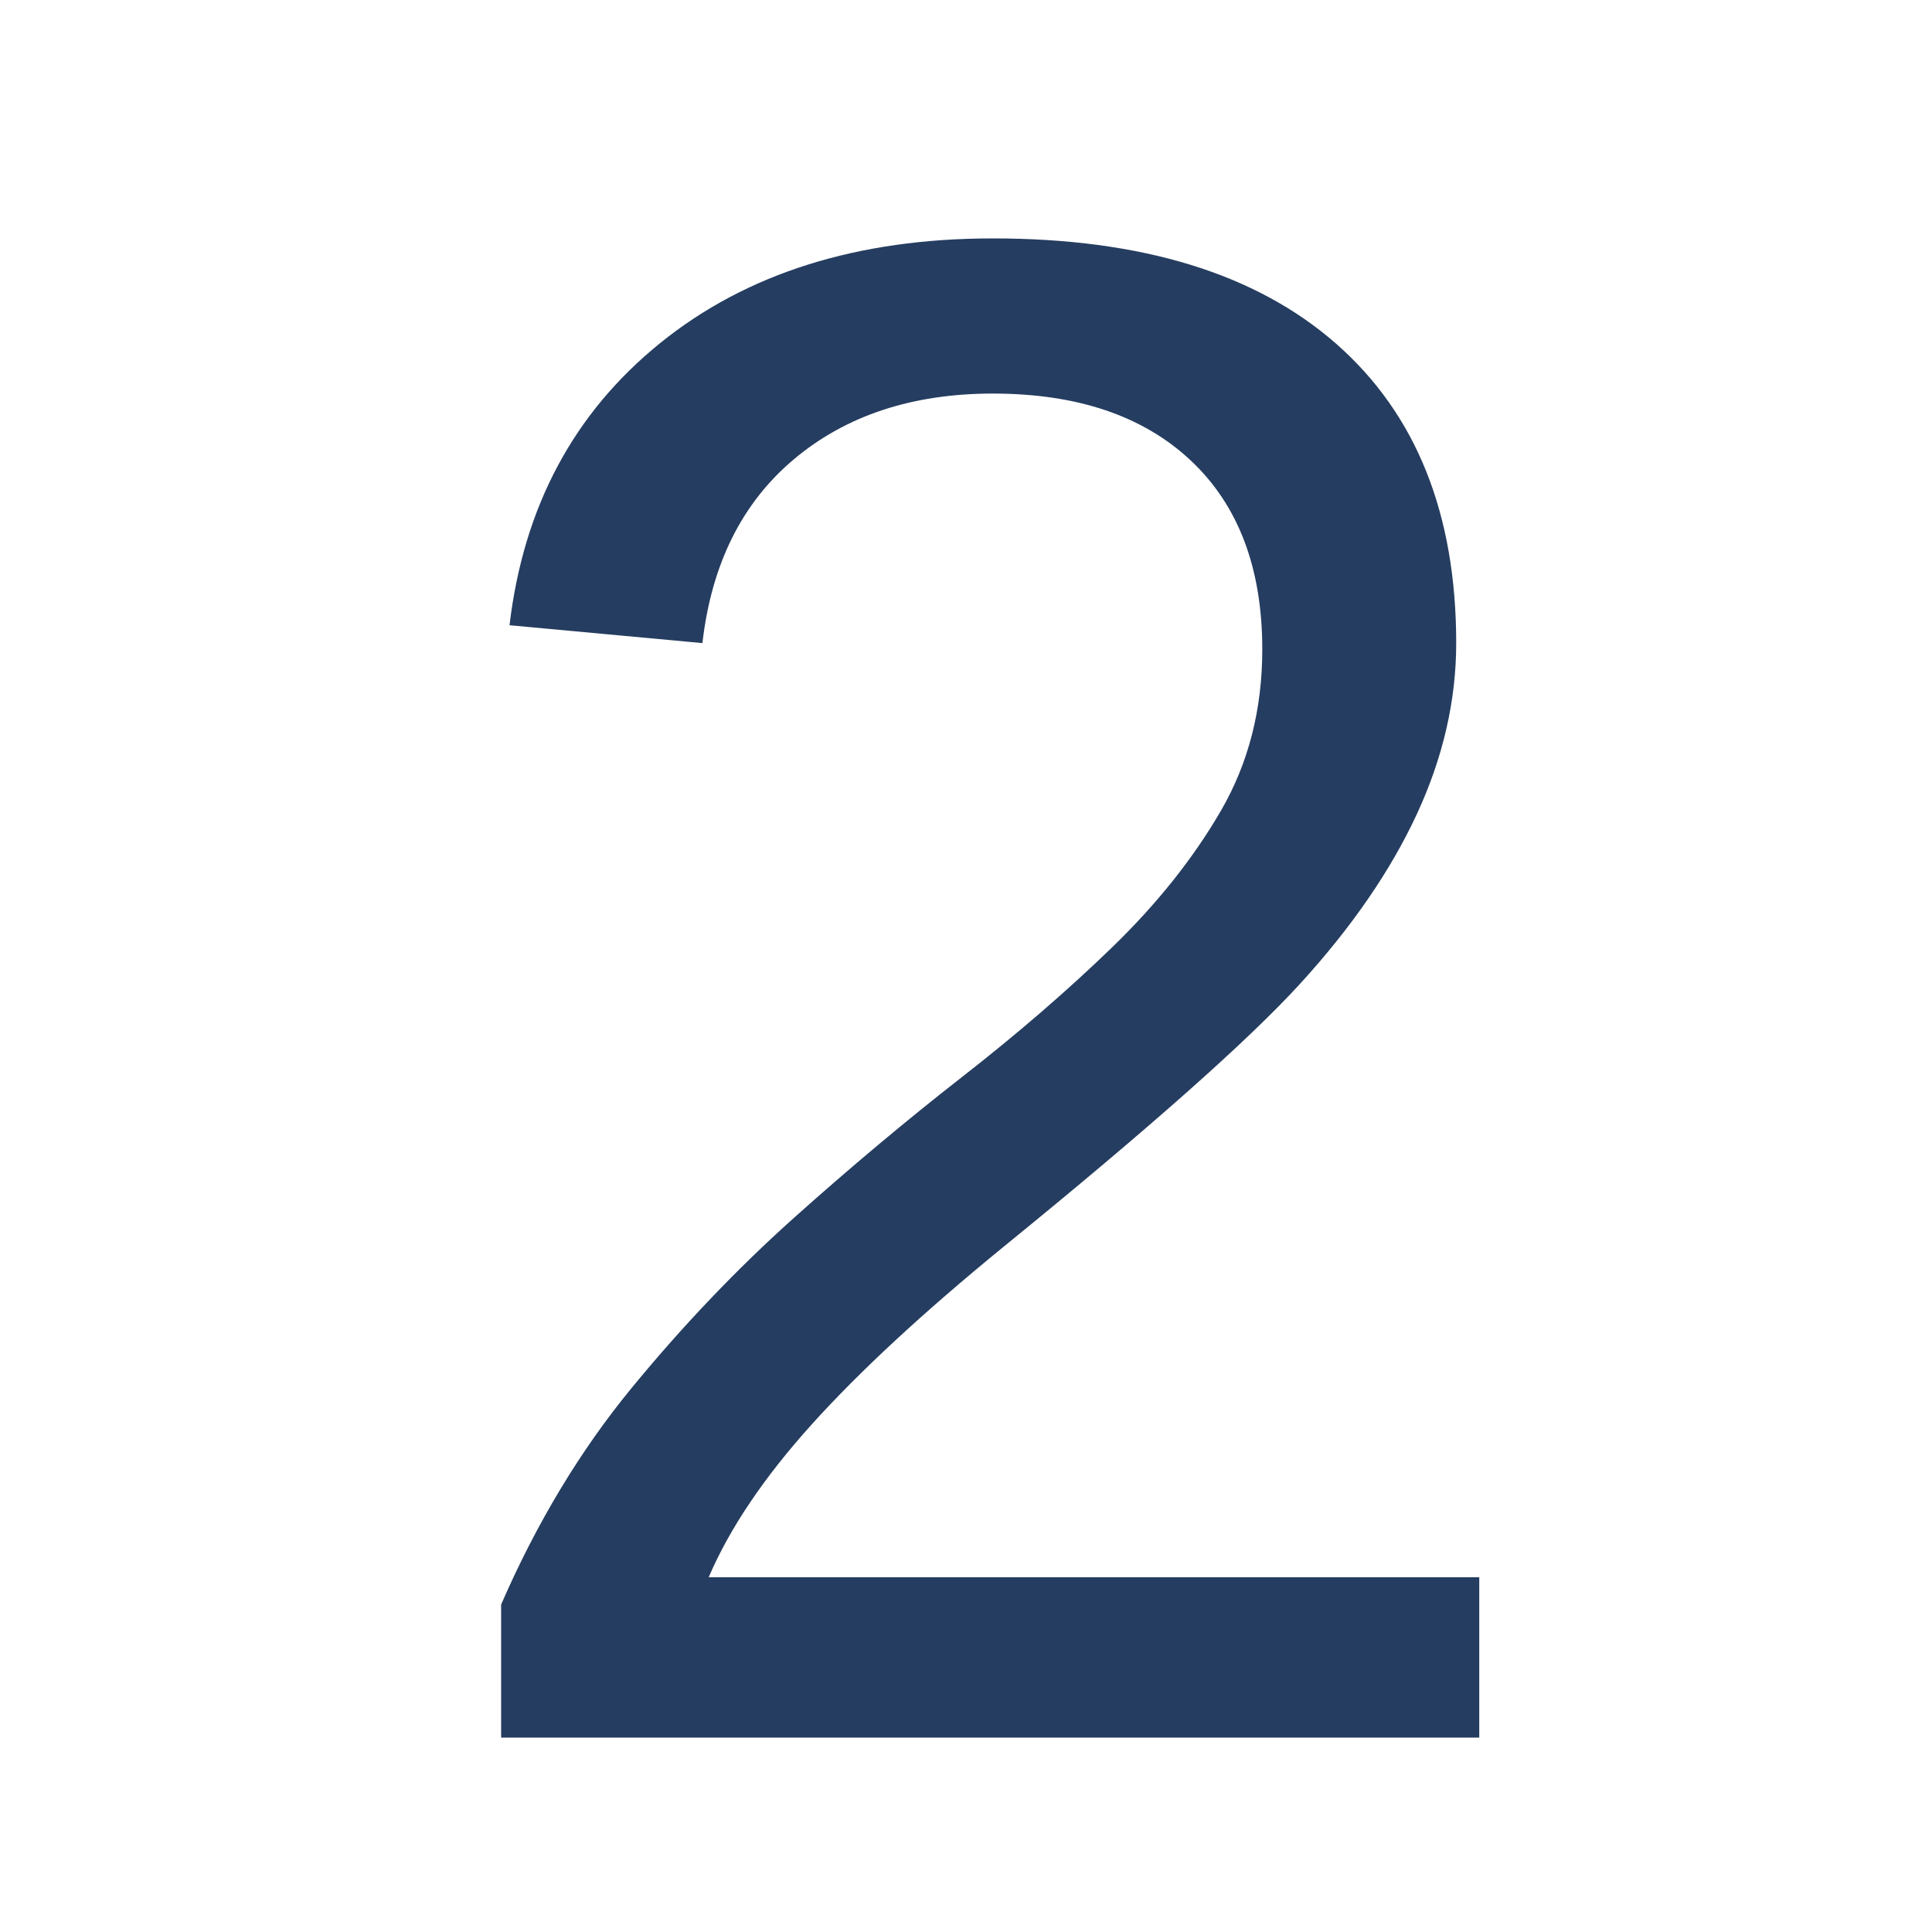
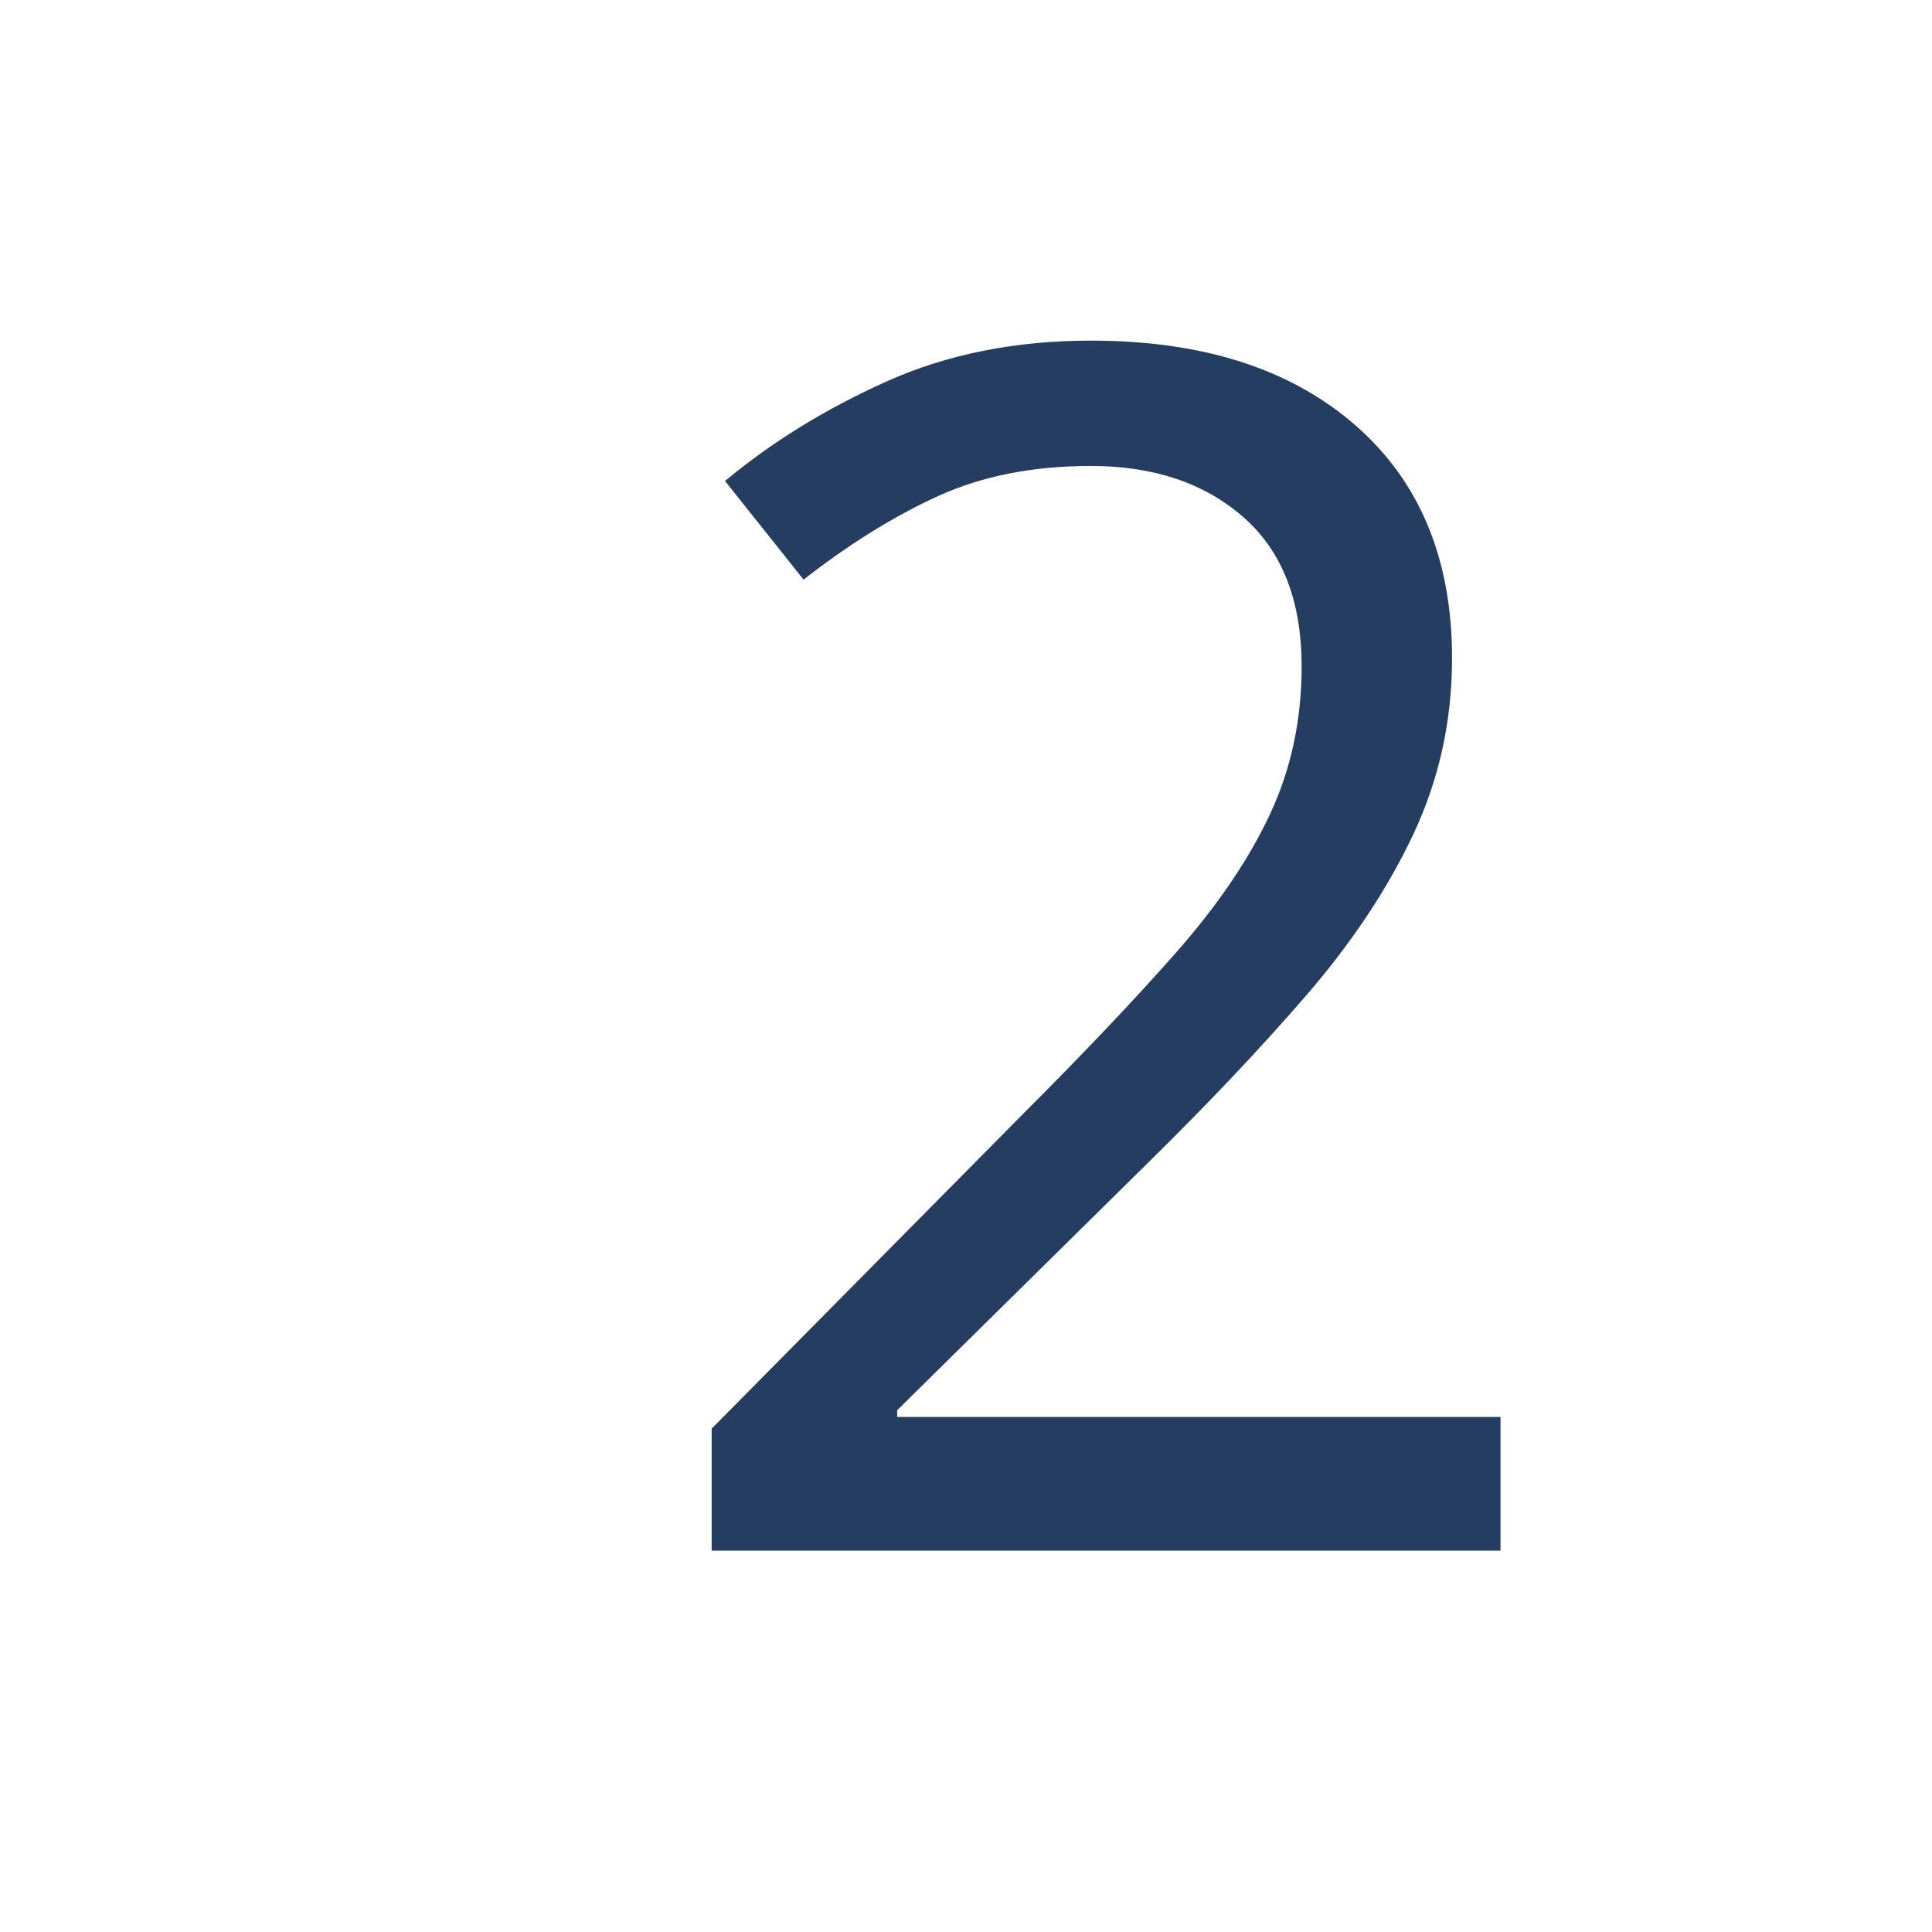
- <svg xmlns="http://www.w3.org/2000/svg" width="100%" height="100%" viewBox="0 0 500 500" version="1.1" xml:space="preserve" style="fill-rule:evenodd;clip-rule:evenodd;stroke-linejoin:round;stroke-miterlimit:1.414;">
+ <svg xmlns="http://www.w3.org/2000/svg" width="100%" height="100%" viewBox="0 0 2084 2084" version="1.1" xml:space="preserve" style="fill-rule:evenodd;clip-rule:evenodd;stroke-linejoin:round;stroke-miterlimit:1.414;">
  <g id="Layer1">
-     <text x="101.739px" y="449.7px" style="font-family:'ArialMT', 'Arial', sans-serif;font-size:555.686px;fill:#253d60;">2</text>
+     <text x="681.109px" y="1672.64px" style="font-family:'BebasNeue', 'Bebas Neue', sans-serif;font-size:1802.79px;fill:#253d60;">2</text>
  </g>
</svg>
